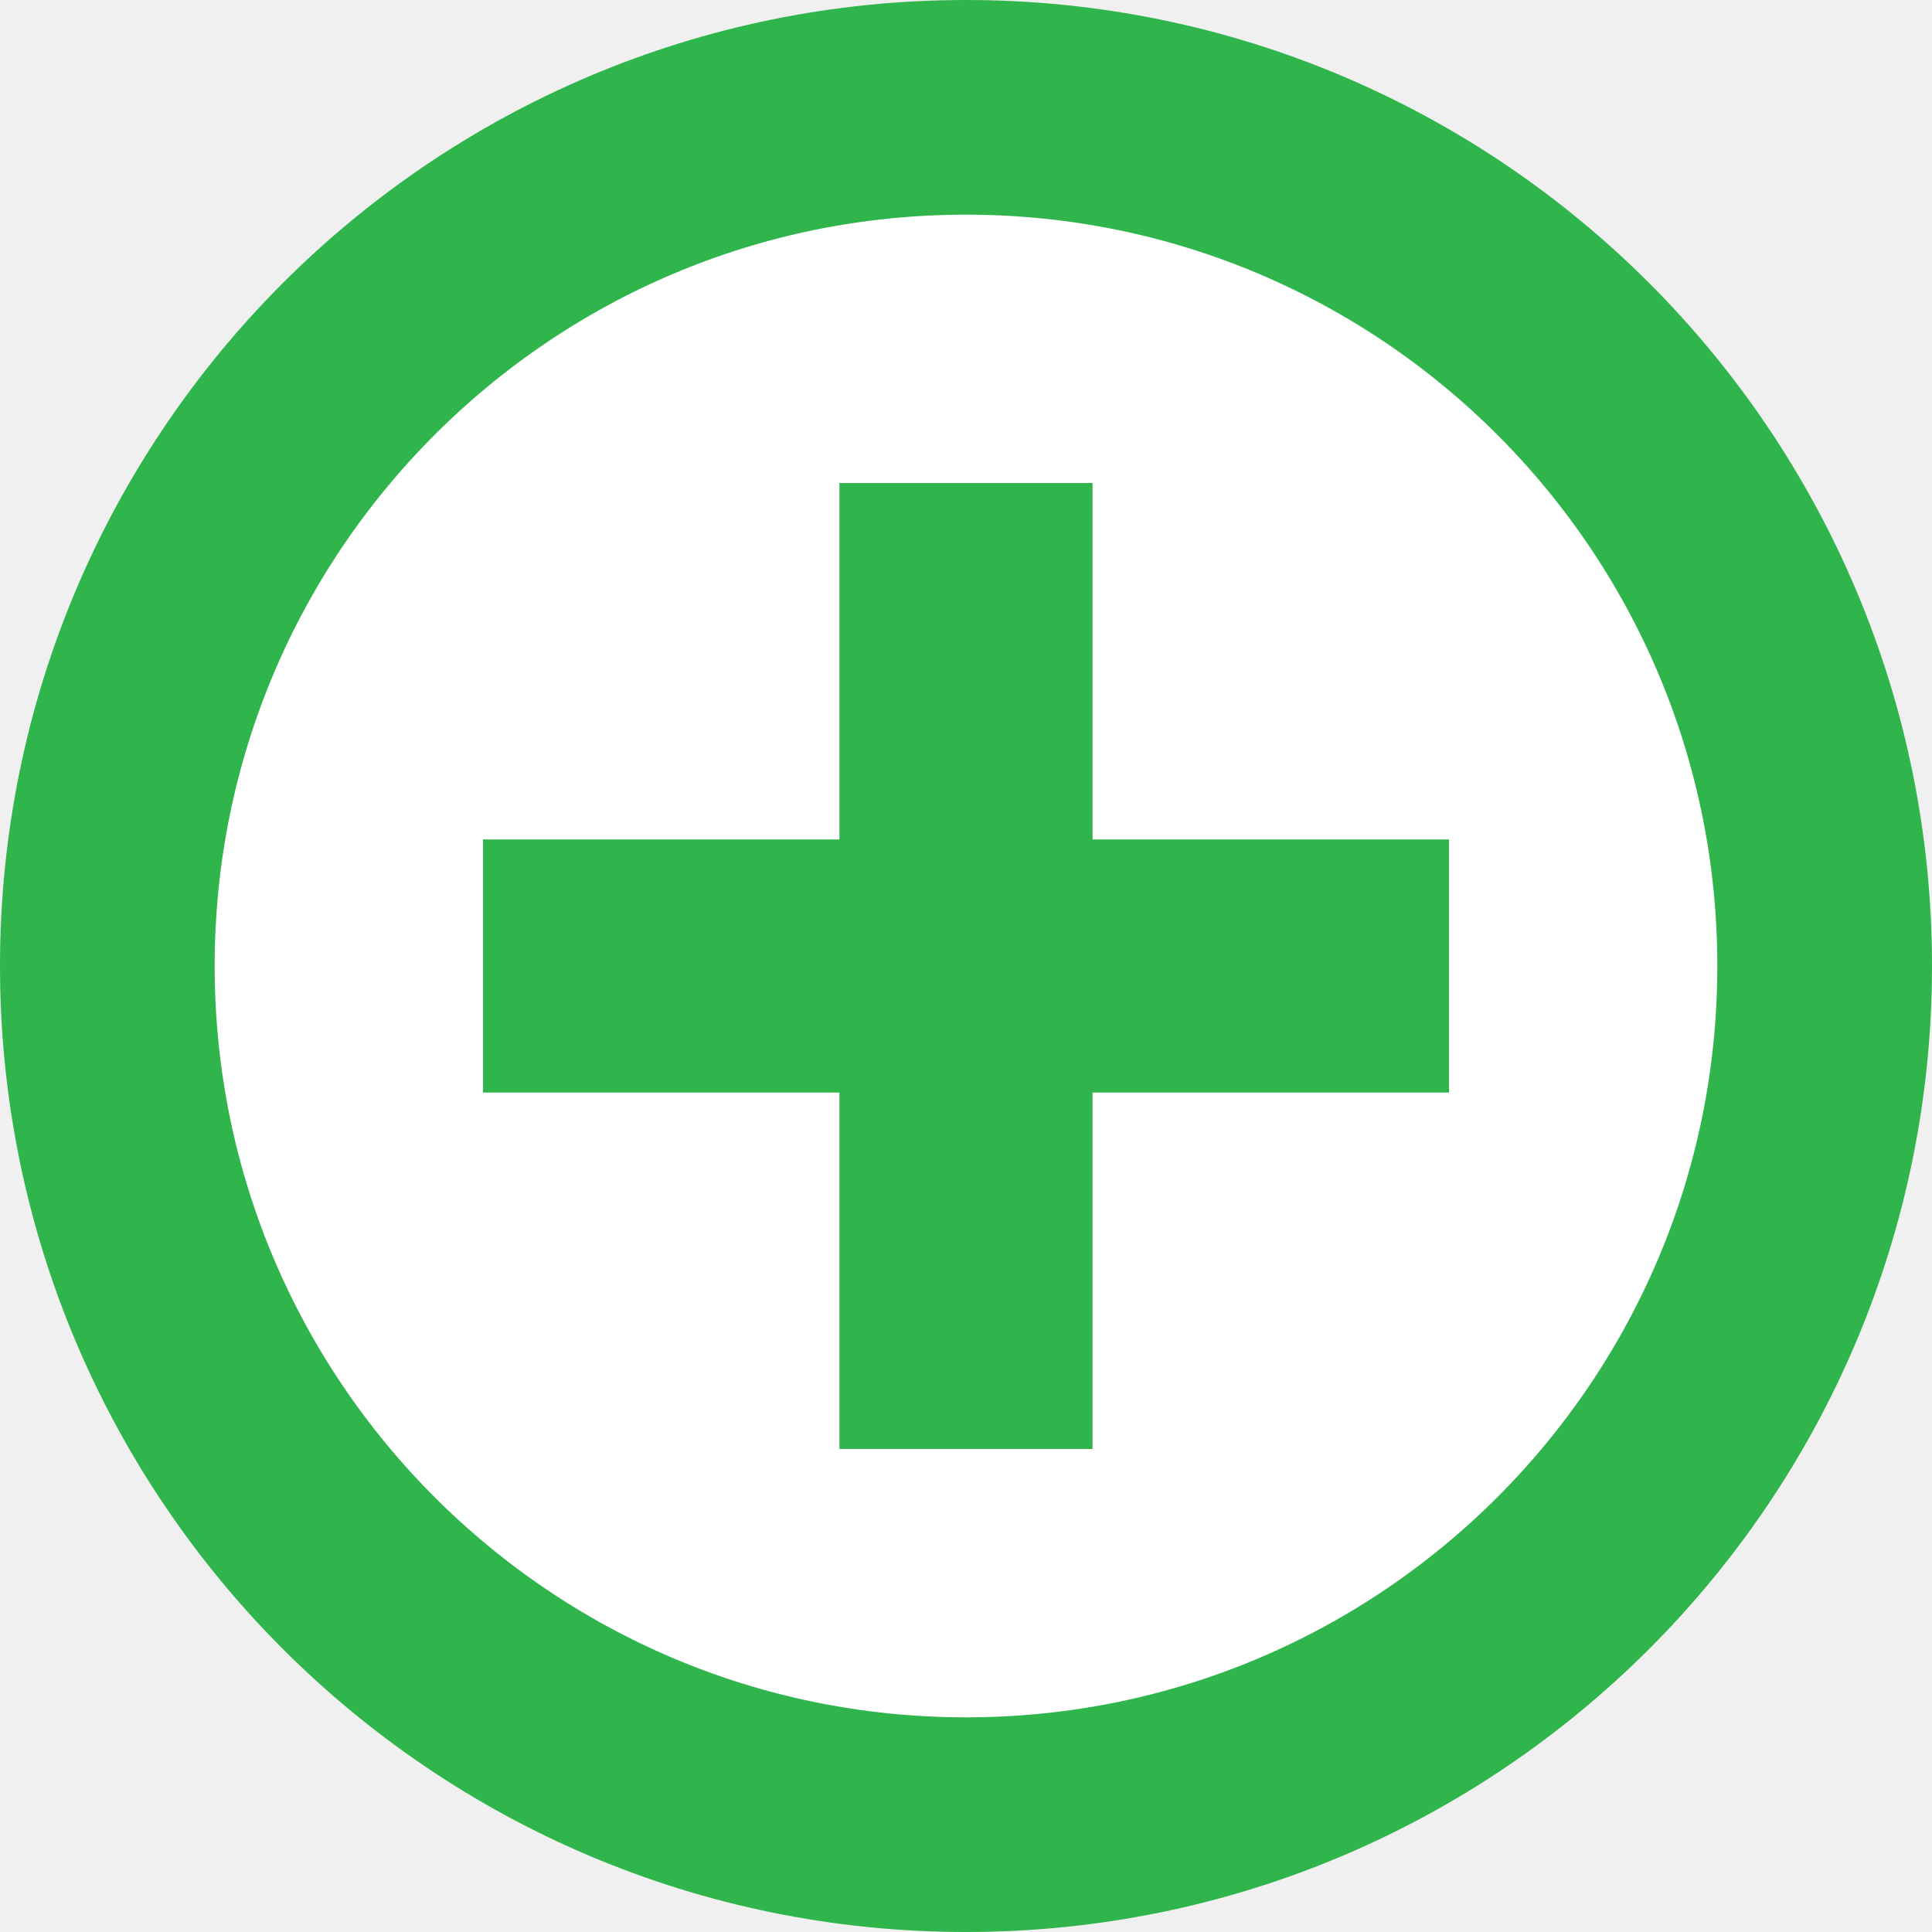
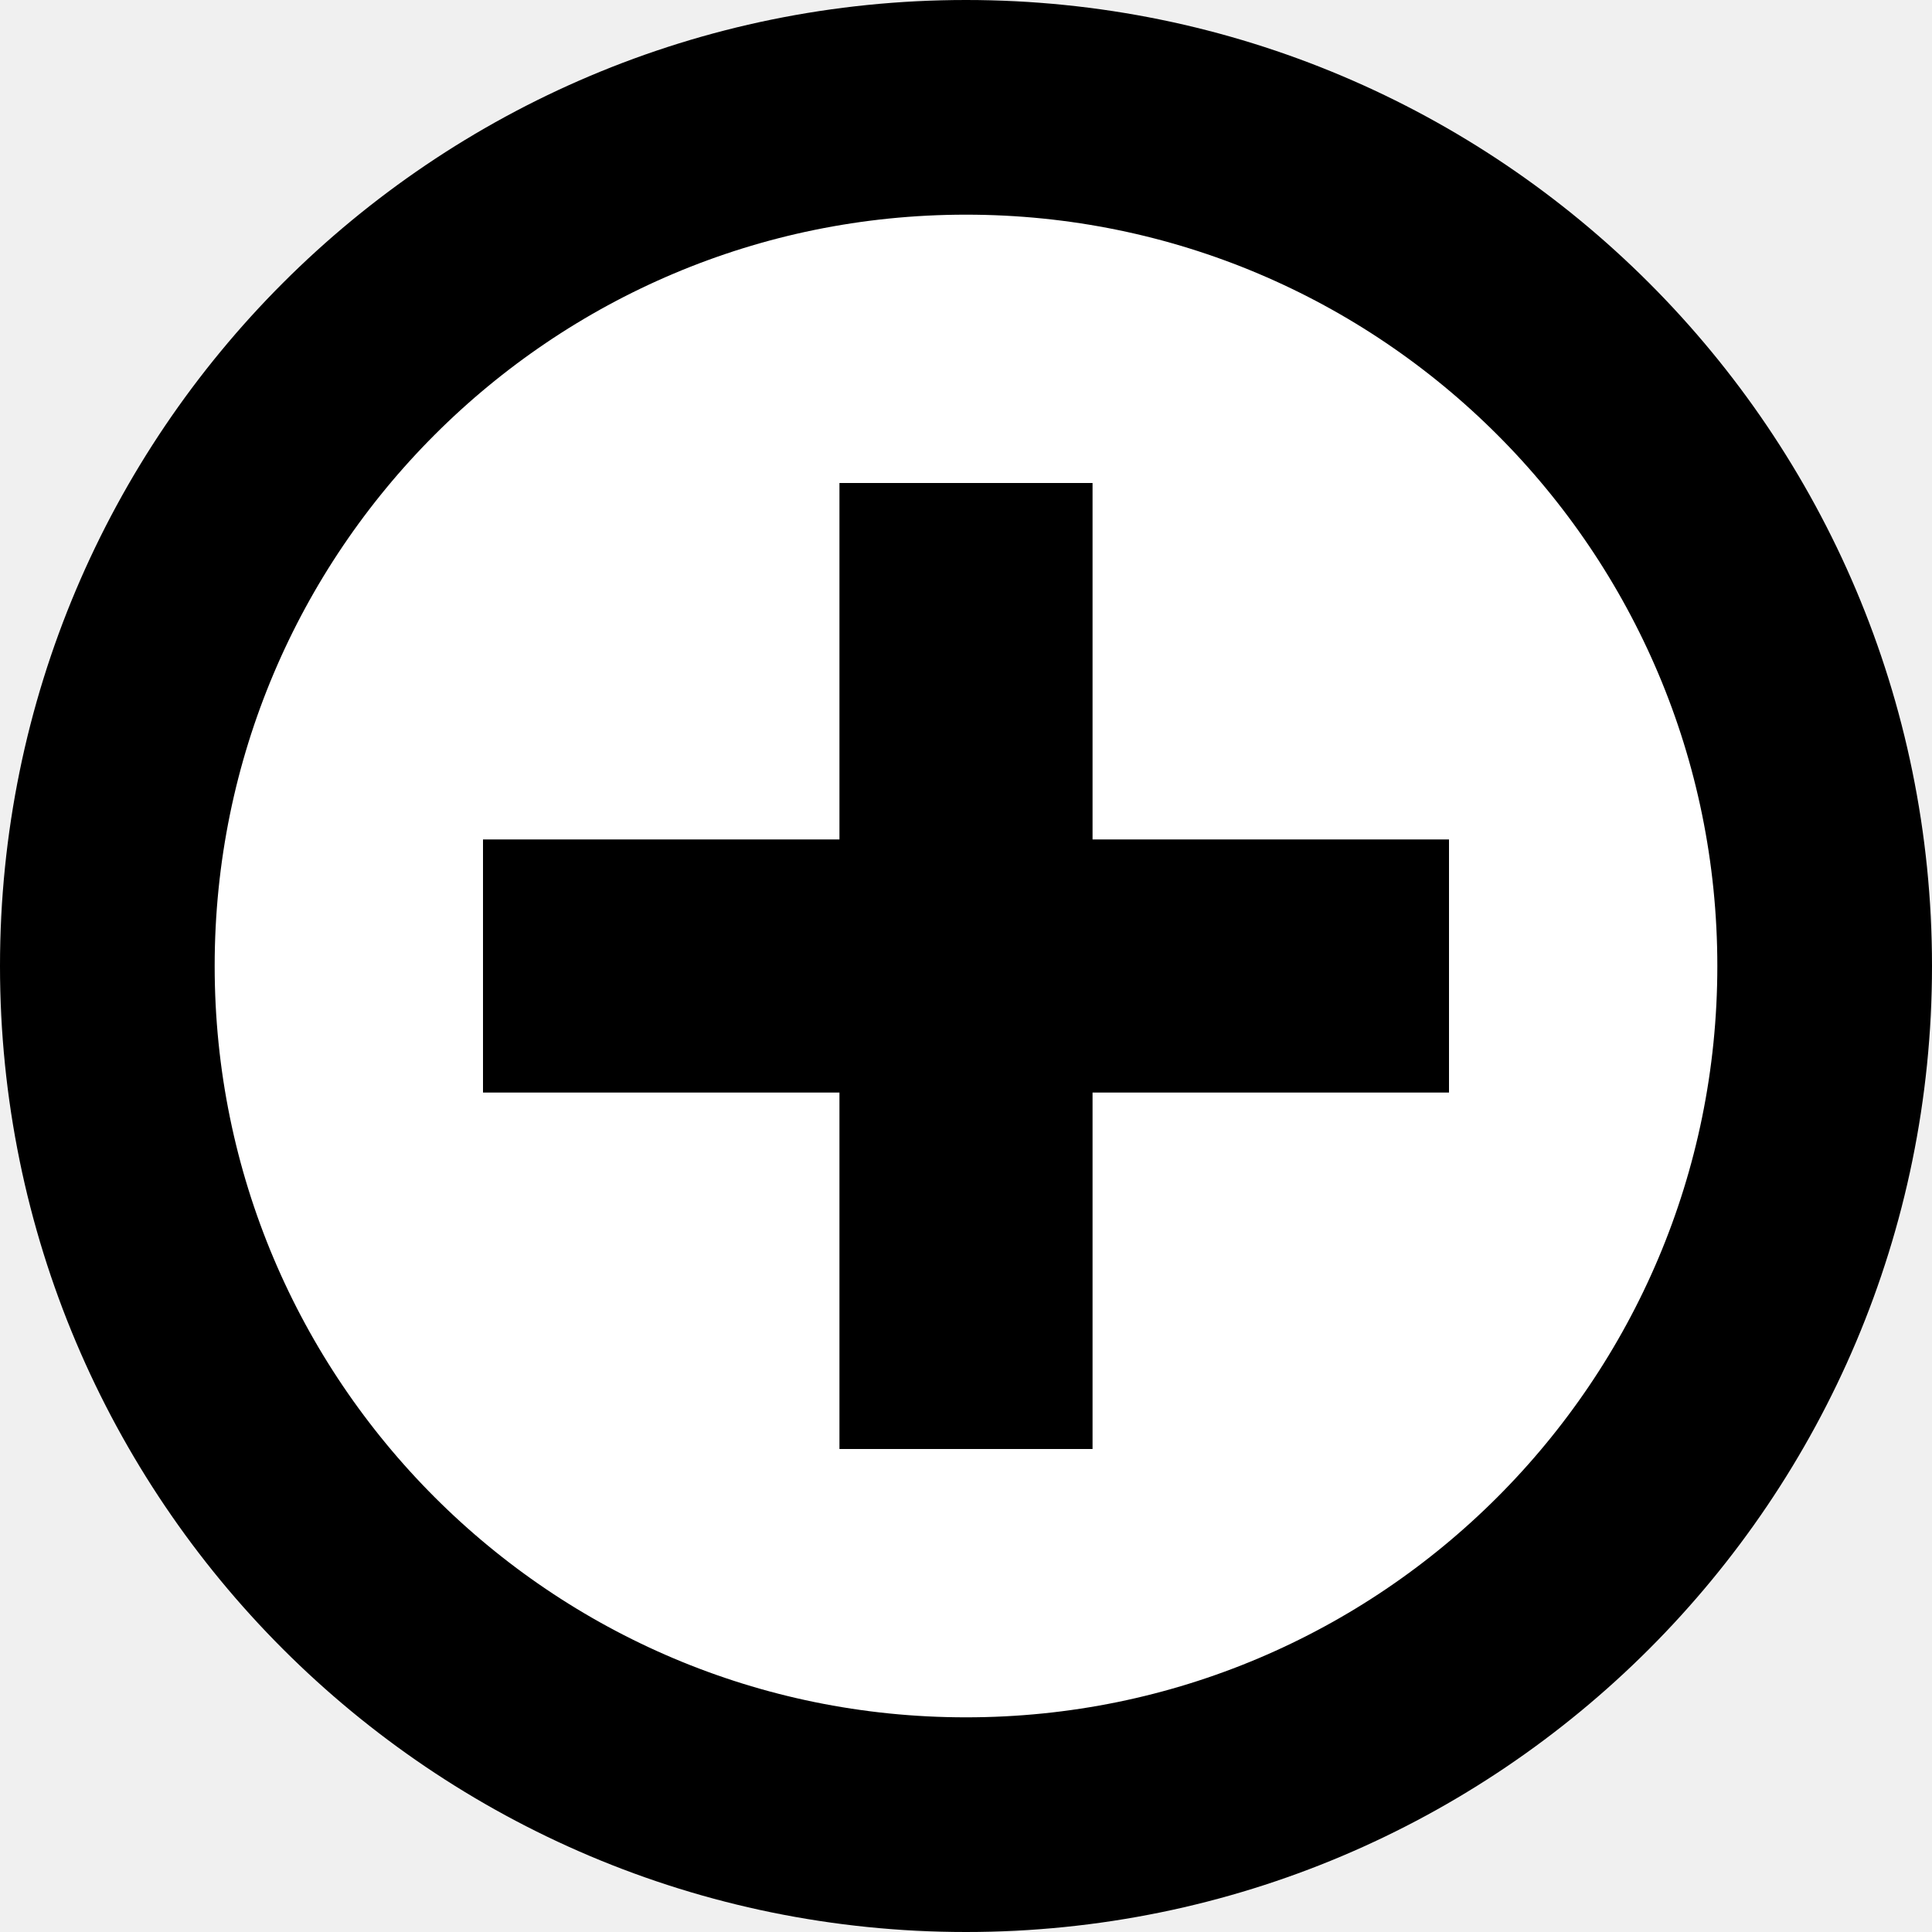
<svg xmlns="http://www.w3.org/2000/svg" width="18" height="18" viewBox="0 0 18 18" fill="none">
-   <circle cx="9" cy="9" r="8" fill="white" stroke="#30B54D" stroke-width="2" />
-   <path d="M8.321 13V5H9.679V13H8.321ZM5 9.679V8.321H13V9.679H5Z" fill="#30B54D" stroke="#30B54D" />
+   <circle cx="9" cy="9" r="8" fill="white" stroke="currentColor" stroke-width="2" />
+   <path d="M8.321 13V5H9.679V13H8.321ZM5 9.679V8.321H13V9.679H5Z" fill="currentColor" stroke="currentColor" />
</svg>
